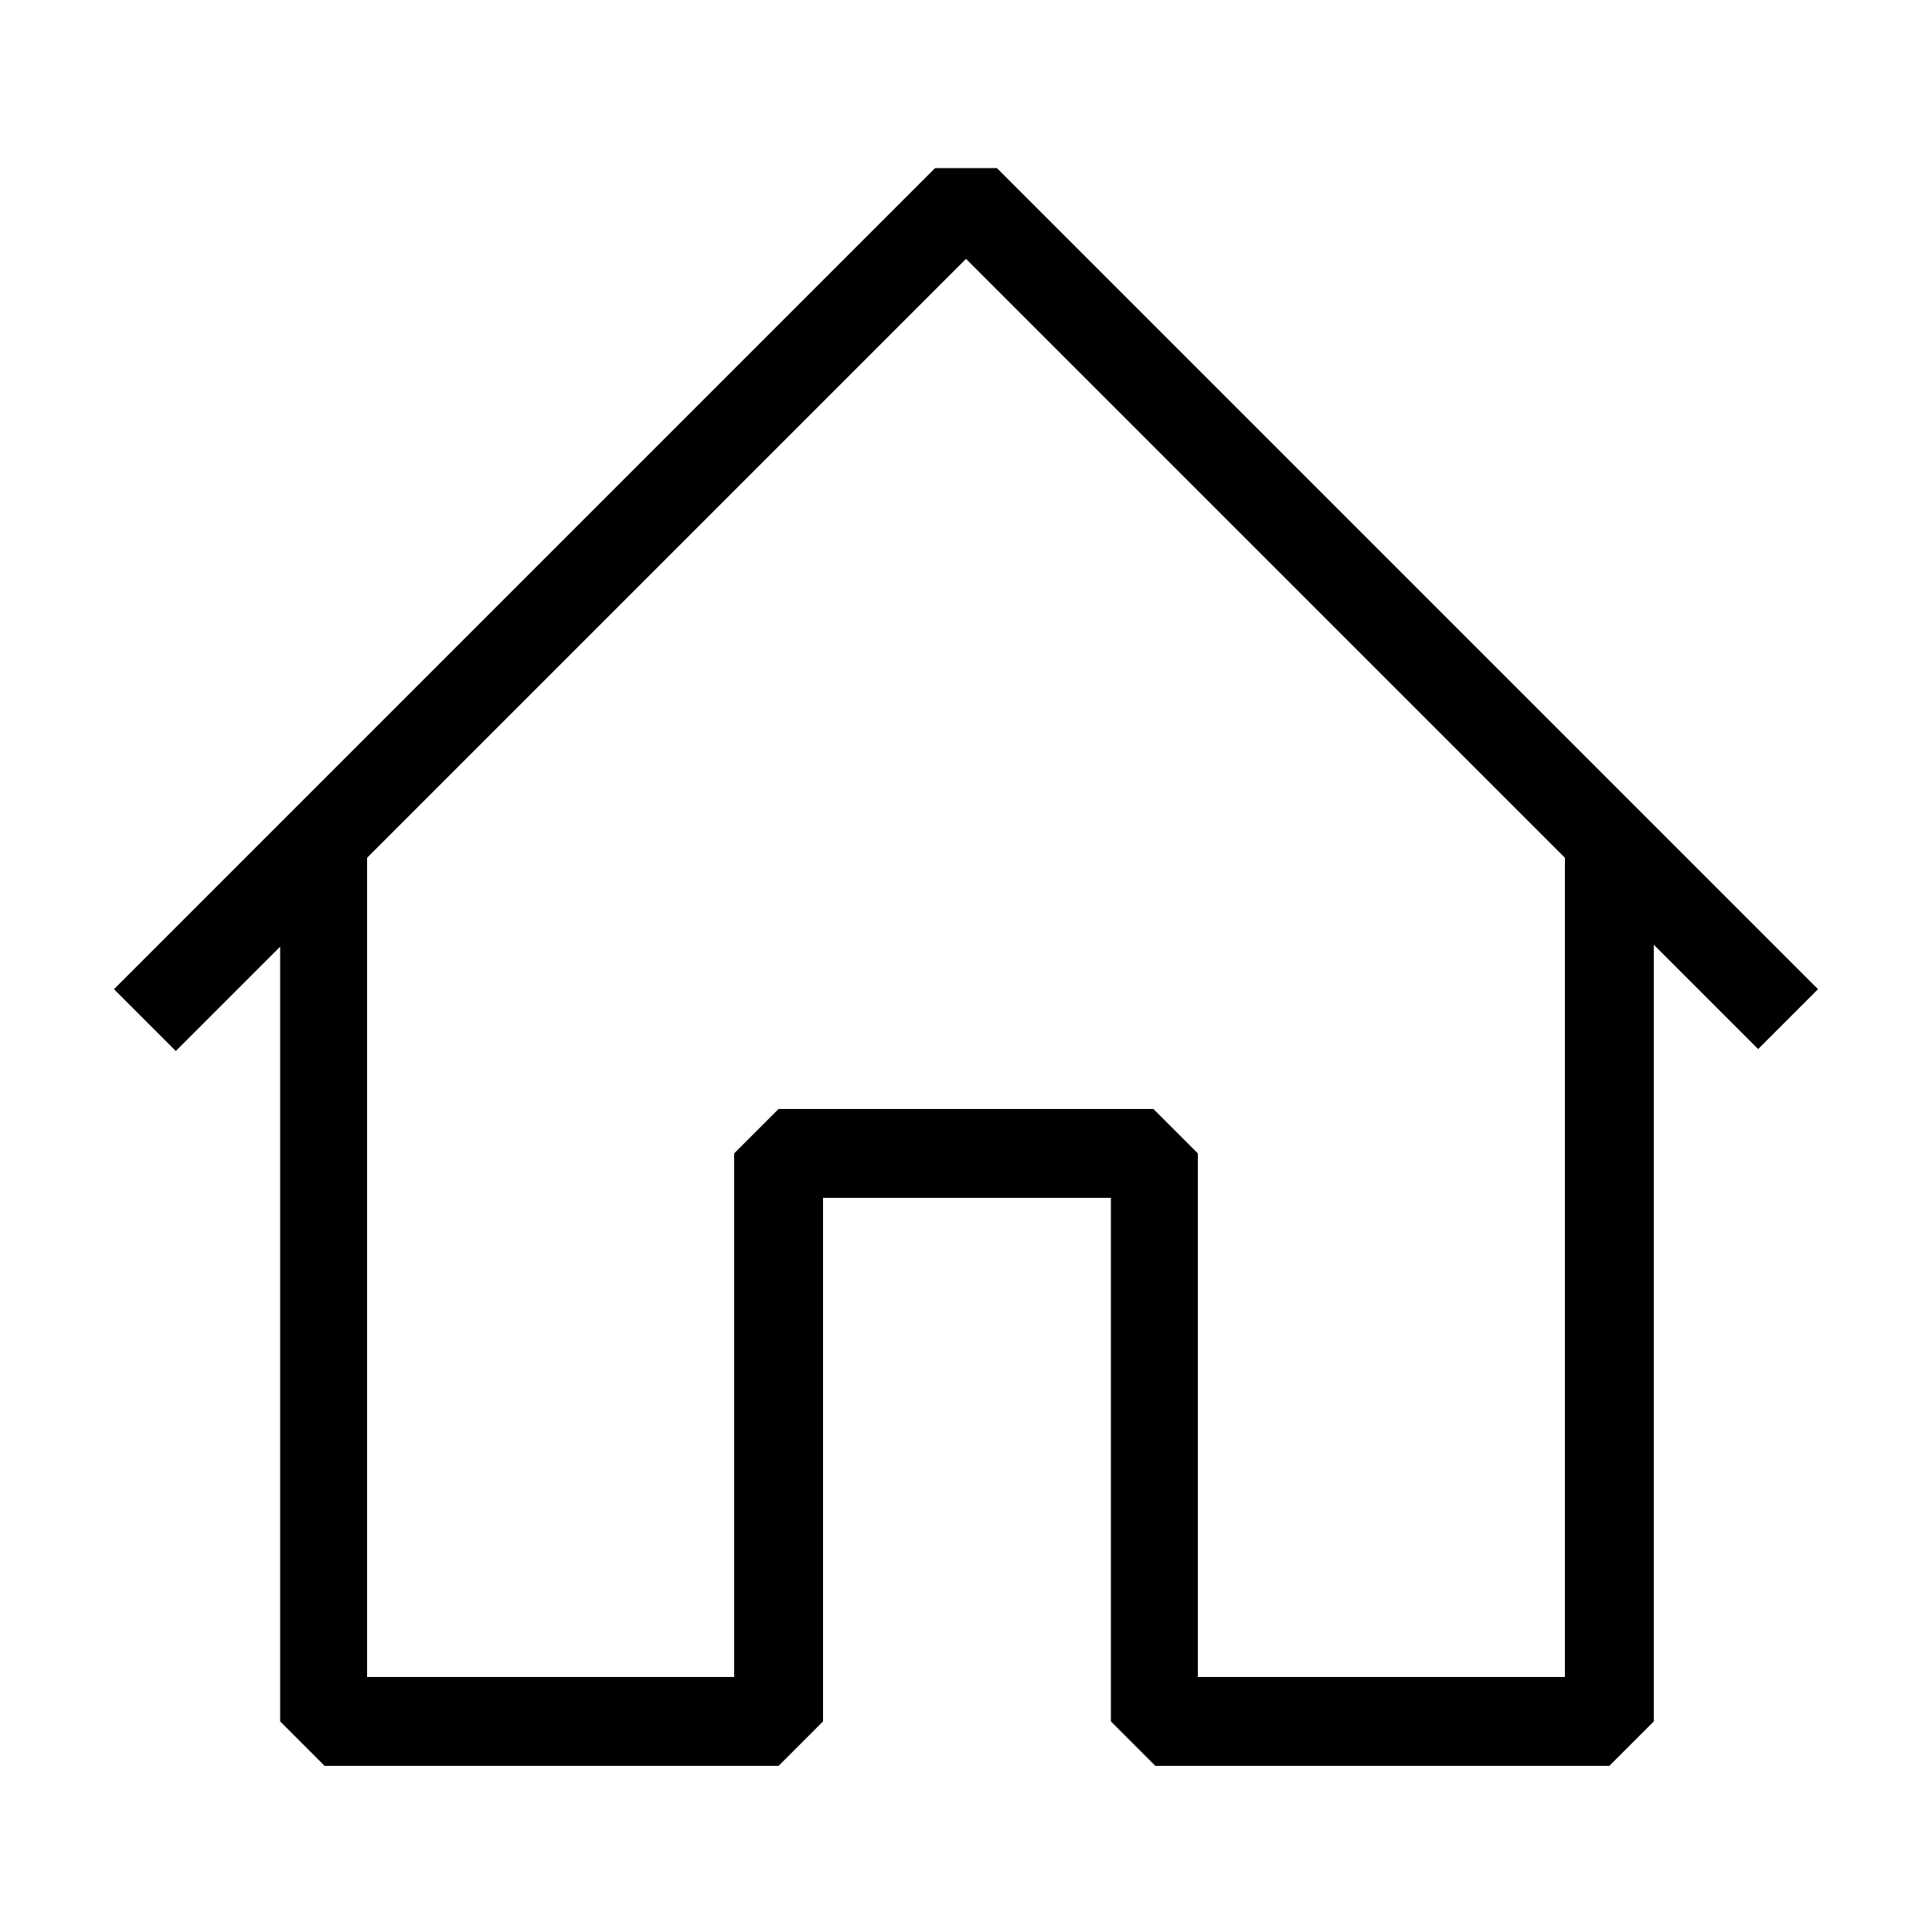
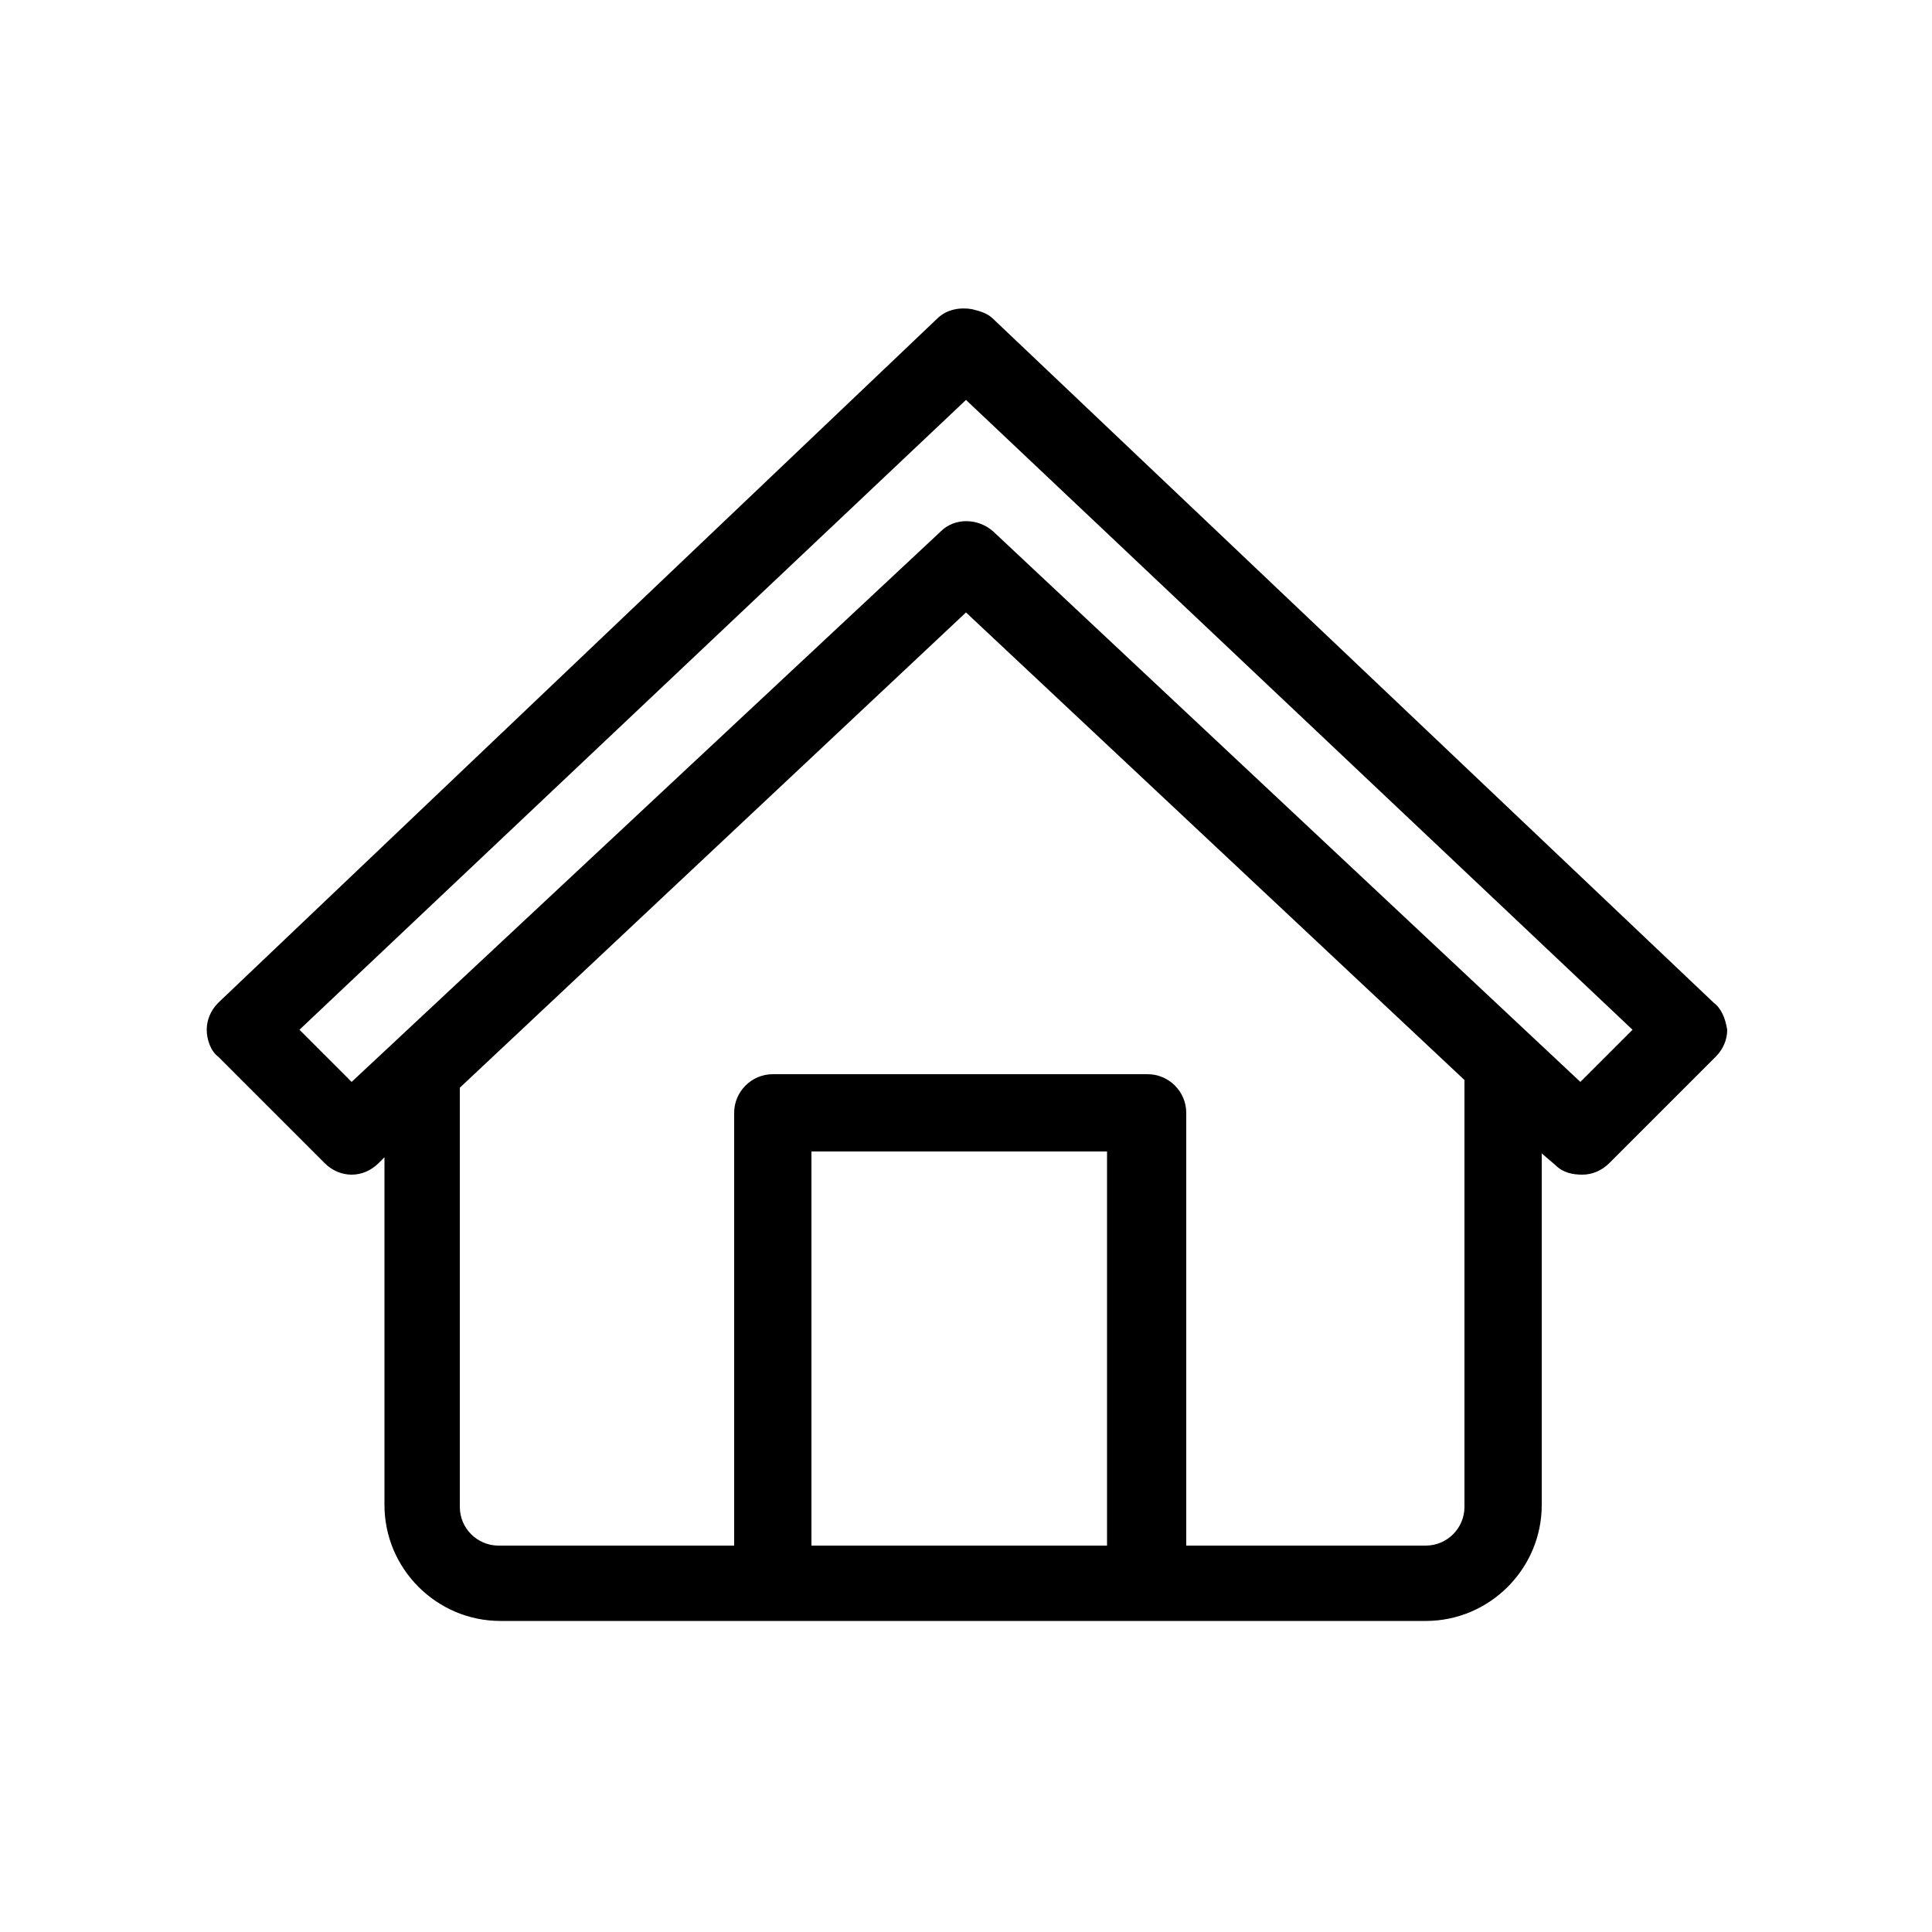
- <svg xmlns="http://www.w3.org/2000/svg" version="1.1" x="0px" y="0px" viewBox="0 0 100 100" enable-background="new 0 0 100 100" xml:space="preserve">
-   <path fill="#000000" d="M94.1,51.2L51.6,8.7h-3.2L5.9,51.2l3.2,3.2l5.4-5.4v40.1l2.3,2.3h23.5l2.3-2.3V62h14.9v27.1l2.3,2.3h23.5  l2.3-2.3V48.9l5.4,5.4L94.1,51.2z M81,86.8h-19V59.7l-2.3-2.3H40.3l-2.3,2.3v27.1H19V44.4l31-31l31,31V86.8z" />
+ <svg xmlns="http://www.w3.org/2000/svg" version="1.1" x="0px" y="0px" viewBox="0 0 100 100" style="enable-background:new 0 0 100 100;" xml:space="preserve">
+   <style type="text/css">
+ 	.st0{display:none;}
+ 	.st1{display:inline;}
+ </style>
+   <g class="st0">
+     <path class="st1" d="M86.5,20.9h-73c-2.8,0-5,2.2-5,5v48.2c0,2.8,2.2,5,5,5h73c2.8,0,5-2.2,5-5V25.9   C91.5,23.2,89.3,20.9,86.5,20.9z M87.5,74.1c0,0.5-0.5,1-1,1h-73c-0.5,0-1-0.5-1-1V25.9c0-0.5,0.5-1,1-1h73c0.5,0,1,0.5,1,1V74.1z" />
+     <path class="st1" d="M62.3,48.4l16.9-13.7c0.9-0.7,1-2,0.3-2.8c-0.7-0.9-2-1-2.8-0.3L50,53.3L23.3,31.6   c-0.9-0.7-2.1-0.6-2.8,0.3c-0.7,0.9-0.6,2.1,0.3,2.8l16.9,13.7L21.3,64.8c-0.8,0.8-0.8,2,0,2.8c0.4,0.4,0.9,0.6,1.4,0.6   s1-0.2,1.4-0.6L40.8,51l8,6.5c0.4,0.3,0.8,0.4,1.3,0.4s0.9-0.1,1.3-0.4l8-6.5l17.5,17.5c0.4,0.4,0.9,0.6,1.4,0.6s1-0.2,1.4-0.6   c0.8-0.8,0.8-2,0-2.8L62.3,48.4z" />
+   </g>
+   <path class="st0" d="M50,80.9c-0.3,0-0.6-0.1-0.9-0.2c-12.9-6.9-34.4-21.5-34.4-42.9c0-10.3,8.4-18.7,18.7-18.7  c6.6,0,12.9,2.7,16.7,6.9c3.8-4.3,10.1-6.9,16.7-6.9c10.3,0,18.7,8.4,18.7,18.7c0,21.3-21.6,36-34.4,42.9  C50.6,80.8,50.3,80.9,50,80.9z M33.3,23.1c-8.1,0-14.7,6.6-14.7,14.7C18.6,56.5,37.9,70,50,76.6C62.1,70,81.4,56.5,81.4,37.8  c0-8.1-6.6-14.7-14.7-14.7c-6.4,0-12.2,2.9-15,7.3c-0.4,0.6-1,1-1.7,1l0,0c-0.7,0-1.3-0.4-1.7-1C45.6,26,39.7,23.1,33.3,23.1z" />
+   <g class="st0">
+     <path class="st1" d="M77.8,34.7c0-1.1-0.9-2-2-2h-57c-1.1,0-2,0.9-2,2s0.9,2,2,2h57C76.9,36.7,77.8,35.8,77.8,34.7z   " />
+     <path class="st1" d="M75.8,47.9h-47c-1.1,0-2,0.9-2,2s0.9,2,2,2h47c1.1,0,2-0.9,2-2S76.9,47.9,75.8,47.9z" />
+     <path class="st1" d="M75.8,64.3h-37c-1.1,0-2,0.9-2,2s0.9,2,2,2h37c1.1,0,2-0.9,2-2S76.9,64.3,75.8,64.3z" />
+   </g>
+   <path class="st0" d="M74.3,54.8C74.3,54.8,74.4,54.7,74.3,54.8c0.1-0.2,0.1-0.3,0.2-0.3v-0.1c0-0.1,0.1-0.2,0.1-0.3  s0-0.3,0-0.4s0-0.3,0-0.4c0-0.1,0-0.2-0.1-0.3v-0.1c0-0.1-0.1-0.2-0.1-0.3v-0.1c-0.1-0.1-0.2-0.2-0.2-0.3L54.4,32.6  c-0.8-0.8-2-0.8-2.8,0s-0.8,2,0,2.8l16.3,16.3H19.2c-1.1,0-2,0.9-2,2s0.9,2,2,2h48.6L51.6,71.9c-0.8,0.8-0.8,2,0,2.8  c0.4,0.4,0.9,0.6,1.4,0.6s1-0.2,1.4-0.6L74.1,55C74.2,55,74.3,54.9,74.3,54.8z" />
+   <path class="st0" d="M79.2,48H30.6l16.3-16.3c0.8-0.8,0.8-2,0-2.8s-2-0.8-2.8,0L24.3,48.6c-0.1,0.1-0.2,0.2-0.2,0.3  V49C24,49.1,24,49.2,24,49.3v0.1c0,0.1-0.1,0.2-0.1,0.3s0,0.3,0,0.4s0,0.3,0,0.4c0,0.1,0,0.2,0.1,0.3v0.1c0,0.1,0.1,0.2,0.1,0.3v0.1  c0.1,0.1,0.2,0.2,0.2,0.3L44,71.1c0.4,0.4,0.9,0.6,1.4,0.6s1-0.2,1.4-0.6c0.8-0.8,0.8-2,0-2.8L30.6,52h48.6c1.1,0,2-0.9,2-2  S80.3,48,79.2,48z" />
+   <path d="M88.7,51.9L51.4,16.5c-0.3-0.3-0.7-0.4-1.1-0.5c-0.6-0.1-1.3,0-1.8,0.5L11.3,51.9c-0.4,0.4-0.6,0.9-0.6,1.4  s0.2,1.1,0.6,1.4l5.5,5.5c0.8,0.8,2,0.8,2.8,0l0.3-0.3v18c0,3.3,2.7,6,6,6H40h19.3h14.5c3.3,0,6-2.7,6-6V59.7l0.7,0.6  c0.4,0.4,0.9,0.5,1.4,0.5s1-0.2,1.4-0.6l5.5-5.5c0.4-0.4,0.6-0.9,0.6-1.4C89.3,52.7,89.1,52.2,88.7,51.9z M42,80V59.6h15.3V80H42z   M75.8,78c0,1.1-0.9,2-2,2H61.4V57.6c0-1.1-0.9-2-2-2H40c-1.1,0-2,0.9-2,2V80H25.8c-1.1,0-2-0.9-2-2V56.3L50,31.7l25.8,24.2V78z   M81.8,56L51.4,27.5c-0.8-0.7-2-0.7-2.7,0L18.2,56l-2.7-2.7L50,20.7l34.5,32.6L81.8,56z" />
+   <g class="st0">
+     <path class="st1" d="M81,30.3L69.3,18.7C67.8,17.2,65,16,62.8,16H30.3c-2.8,0-5,2.2-5,5v58c0,2.8,2.2,5,5,5h48.4   c2.8,0,5-2.2,5-5V36.9C83.7,34.7,82.5,31.9,81,30.3z M76.9,31.9h-9v-9L76.9,31.9z M79.7,79c0,0.5-0.5,1-1,1H30.3c-0.5,0-1-0.5-1-1   V21c0-0.5,0.5-1,1-1h32.5c0.3,0,0.6,0.1,1,0.1v13.7c0,1.1,0.9,2,2,2h13.7c0.1,0.4,0.1,0.7,0.1,1L79.7,79L79.7,79z" />
+     <path class="st1" d="M41,35.9h13c1.1,0,2-0.9,2-2s-0.9-2-2-2H41c-1.1,0-2,0.9-2,2S39.9,35.9,41,35.9z" />
+     <path class="st1" d="M68.5,43.8H41c-1.1,0-2,0.9-2,2s0.9,2,2,2h27.5c1.1,0,2-0.9,2-2S69.6,43.8,68.5,43.8z" />
+     <path class="st1" d="M68.5,55.8H41c-1.1,0-2,0.9-2,2s0.9,2,2,2h27.5c1.1,0,2-0.9,2-2S69.6,55.8,68.5,55.8z" />
+     <path class="st1" d="M68.5,67.7H41c-1.1,0-2,0.9-2,2s0.9,2,2,2h27.5c1.1,0,2-0.9,2-2S69.6,67.7,68.5,67.7z" />
+   </g>
+   <g class="st0">
+     <path class="st1" d="M81,19.6H57.8c-1.6,0-3.1,0.6-4.2,1.8L18.7,56.1c-1.1,1.1-1.8,2.6-1.8,4.2s0.6,3.1,1.8,4.2   l19.2,19.2c1.2,1.2,2.7,1.8,4.3,1.8c1.5,0,3.1-0.6,4.3-1.8L81.3,49c1.1-1.1,1.8-2.6,1.8-4.2V21.6C83,20.5,82.1,19.6,81,19.6z    M79,44.8c0,0.5-0.2,1-0.6,1.4L43.6,81c-0.8,0.8-2.1,0.8-2.9,0L21.6,61.8c-0.4-0.4-0.6-0.9-0.6-1.4s0.2-1,0.6-1.4l34.8-34.8   c0.4-0.4,0.9-0.6,1.4-0.6H79V44.8z" />
+     <path class="st1" d="M67.9,42.9c2.1,0,4.2-0.8,5.8-2.4c3.2-3.2,3.2-8.4,0-11.6s-8.4-3.2-11.6,0   c-3.2,3.2-3.2,8.4,0,11.6C63.7,42.1,65.8,42.9,67.9,42.9z M64.9,31.8c0.8-0.8,1.9-1.2,3-1.2s2.2,0.4,3,1.2c1.6,1.6,1.6,4.3,0,5.9   c-1.6,1.6-4.3,1.6-5.9,0C63.2,36.1,63.2,33.4,64.9,31.8z" />
+   </g>
+   <path class="st0" d="M62.1,59.8c-3.7,0-6.9,1.6-9.1,4.2l-17-8.8c0.8-1.6,1.2-3.4,1.2-5.3s-0.5-3.7-1.2-5.3l17-8.8  c2.2,2.6,5.5,4.2,9.1,4.2c6.6,0,12.1-5.4,12.1-12.1c0-6.6-5.4-12.1-12.1-12.1S50,21.5,50,28.1c0,1.6,0.3,3,0.8,4.4l-17.3,8.9  c-2.2-2.2-5.2-3.5-8.5-3.5c-6.5,0-12,5.5-12,12.1s5.4,12.1,12.1,12.1c3.3,0,6.3-1.3,8.5-3.5l17.3,8.9c-0.5,1.4-0.8,2.8-0.8,4.4  c0,6.6,5.4,12.1,12.1,12.1s12.1-5.4,12.1-12.1S68.7,59.8,62.1,59.8z M62.1,20.1c4.4,0,8.1,3.6,8.1,8.1c0,4.4-3.6,8.1-8.1,8.1  S54,32.6,54,28.1C54,23.7,57.6,20.1,62.1,20.1z M25.1,58.1c-4.4,0-8.1-3.6-8.1-8.1c0-4.4,3.6-8.1,8.1-8.1c4.4,0,8.1,3.6,8.1,8.1  C33.2,54.4,29.5,58.1,25.1,58.1z M62.1,79.9c-4.4,0-8.1-3.6-8.1-8.1s3.6-8.1,8.1-8.1s8.1,3.6,8.1,8.1S66.5,79.9,62.1,79.9z" />
+   <g class="st0">
+     <path class="st1" d="M72.8,31.1c-1.1-4.8-3.2-8.1-6.1-9.8c-2.4-1.4-5.4-1.7-8.5-0.8c-0.1,0-0.3,0.1-0.4,0.2   c-1.5-1-3.4-2-5.5-2.9c-12.2-5.2-22,6.2-25.5,12.9c-0.4,0.8-0.2,1.7,0.4,2.3c1.1,1.1,2.4,2.1,3.6,2.8c0,0.1-0.1,0.3-0.1,0.4   c-0.1,0.8-1.5,20.2,0,30c1.1,7.3,8,17.5,19.6,17.5c11.7,0,18.5-10.2,19.6-17.5c0.9-6.1,0.7-14.9,0.4-21.5   C71.9,43.1,74.7,39,72.8,31.1z M64.7,24.7c2,1.2,3.4,3.6,4.3,7.3c0.9,3.8,0.5,6.4-0.1,7.9l-5.9-11c0-0.3,0.1-0.6,0.1-0.9   c0-1.4-0.5-2.8-1.5-4.1C62.7,23.9,63.7,24.2,64.7,24.7z M36.3,24.7c4.7-4.3,9.5-5.4,14.4-3.4C55.9,23.5,59,26,59,28   c0,1.5-1.9,3.3-5.1,4.7c-6.7,2.9-16.1,3.9-22.8-1.6C32,29.6,33.8,27,36.3,24.7z M66.1,65.5C64.6,75.3,56,79.6,50.4,79.6   s-14.2-4.4-15.7-14.1c-1.2-8-0.3-23.6-0.1-27.9c2.7,1,5.5,1.4,8.3,1.4c4.5,0,8.9-1.1,12.6-2.7c2.2-0.9,3.9-2,5.1-3.3l5.8,11   C66.6,48.5,67.1,59,66.1,65.5z" />
+     <path class="st1" d="M54.4,68.2h-8c-1.1,0-2,0.9-2,2s0.9,2,2,2h8c1.1,0,2-0.9,2-2S55.5,68.2,54.4,68.2z" />
+     <circle class="st1" cx="43.8" cy="53.1" r="2" />
+     <circle class="st1" cx="57.5" cy="53.1" r="2" />
+   </g>
+   <g class="st0">
+     <path class="st1" d="M78.2,22.4h-7.1v-4.7c0-1.1-0.9-2-2-2h-8.3c-1.1,0-2,0.9-2,2v4.7H40.6v-4.7c0-1.1-0.9-2-2-2   h-8.3c-1.1,0-2,0.9-2,2v4.7h-6.6c-3.3,0-6,2.7-6,6v46.3c0,3.3,2.7,6,6,6h56.5c3.3,0,6-2.7,6-6V28.4C84.2,25.1,81.6,22.4,78.2,22.4z    M62.8,19.7h4.3v7.7h-4.3V19.7z M32.3,19.7h4.3v7.7h-4.3V19.7z M21.8,26.4h6.6v3c0,1.1,0.9,2,2,2h8.3c1.1,0,2-0.9,2-2v-3h18.2v3   c0,1.1,0.9,2,2,2h8.3c1.1,0,2-0.9,2-2v-3h7.1c1.1,0,2,0.9,2,2v8H19.8v-8C19.8,27.3,20.6,26.4,21.8,26.4z M78.2,76.7H21.8   c-1.1,0-2-0.9-2-2V40.3h60.5v34.3C80.2,75.8,79.4,76.7,78.2,76.7z" />
+     <path class="st1" d="M38.6,45.4h-8.3c-1.1,0-2,0.9-2,2v8.3c0,1.1,0.9,2,2,2h8.3c1.1,0,2-0.9,2-2v-8.3   C40.6,46.3,39.7,45.4,38.6,45.4z M36.6,53.7h-4.3v-4.3h4.3V53.7z" />
+     <path class="st1" d="M69.1,45.4h-8.3c-1.1,0-2,0.9-2,2v8.3c0,1.1,0.9,2,2,2h8.3c1.1,0,2-0.9,2-2v-8.3   C71.1,46.3,70.2,45.4,69.1,45.4z M67.1,53.7h-4.3v-4.3h4.3V53.7z" />
+     <path class="st1" d="M54.2,45.4h-8.3c-1.1,0-2,0.9-2,2v8.3c0,1.1,0.9,2,2,2h8.3c1.1,0,2-0.9,2-2v-8.3   C56.2,46.3,55.3,45.4,54.2,45.4z M52.2,53.7h-4.3v-4.3h4.3V53.7z" />
+     <path class="st1" d="M38.6,60.1h-8.3c-1.1,0-2,0.9-2,2v8.3c0,1.1,0.9,2,2,2h8.3c1.1,0,2-0.9,2-2v-8.3   C40.6,61,39.7,60.1,38.6,60.1z M36.6,68.4h-4.3v-4.3h4.3V68.4z" />
+     <path class="st1" d="M69.1,60.1h-8.3c-1.1,0-2,0.9-2,2v8.3c0,1.1,0.9,2,2,2h8.3c1.1,0,2-0.9,2-2v-8.3   C71.1,61,70.2,60.1,69.1,60.1z M67.1,68.4h-4.3v-4.3h4.3V68.4z" />
+     <path class="st1" d="M54.2,60.1h-8.3c-1.1,0-2,0.9-2,2v8.3c0,1.1,0.9,2,2,2h8.3c1.1,0,2-0.9,2-2v-8.3   C56.2,61,55.3,60.1,54.2,60.1z M52.2,68.4h-4.3v-4.3h4.3V68.4z" />
+   </g>
</svg>
